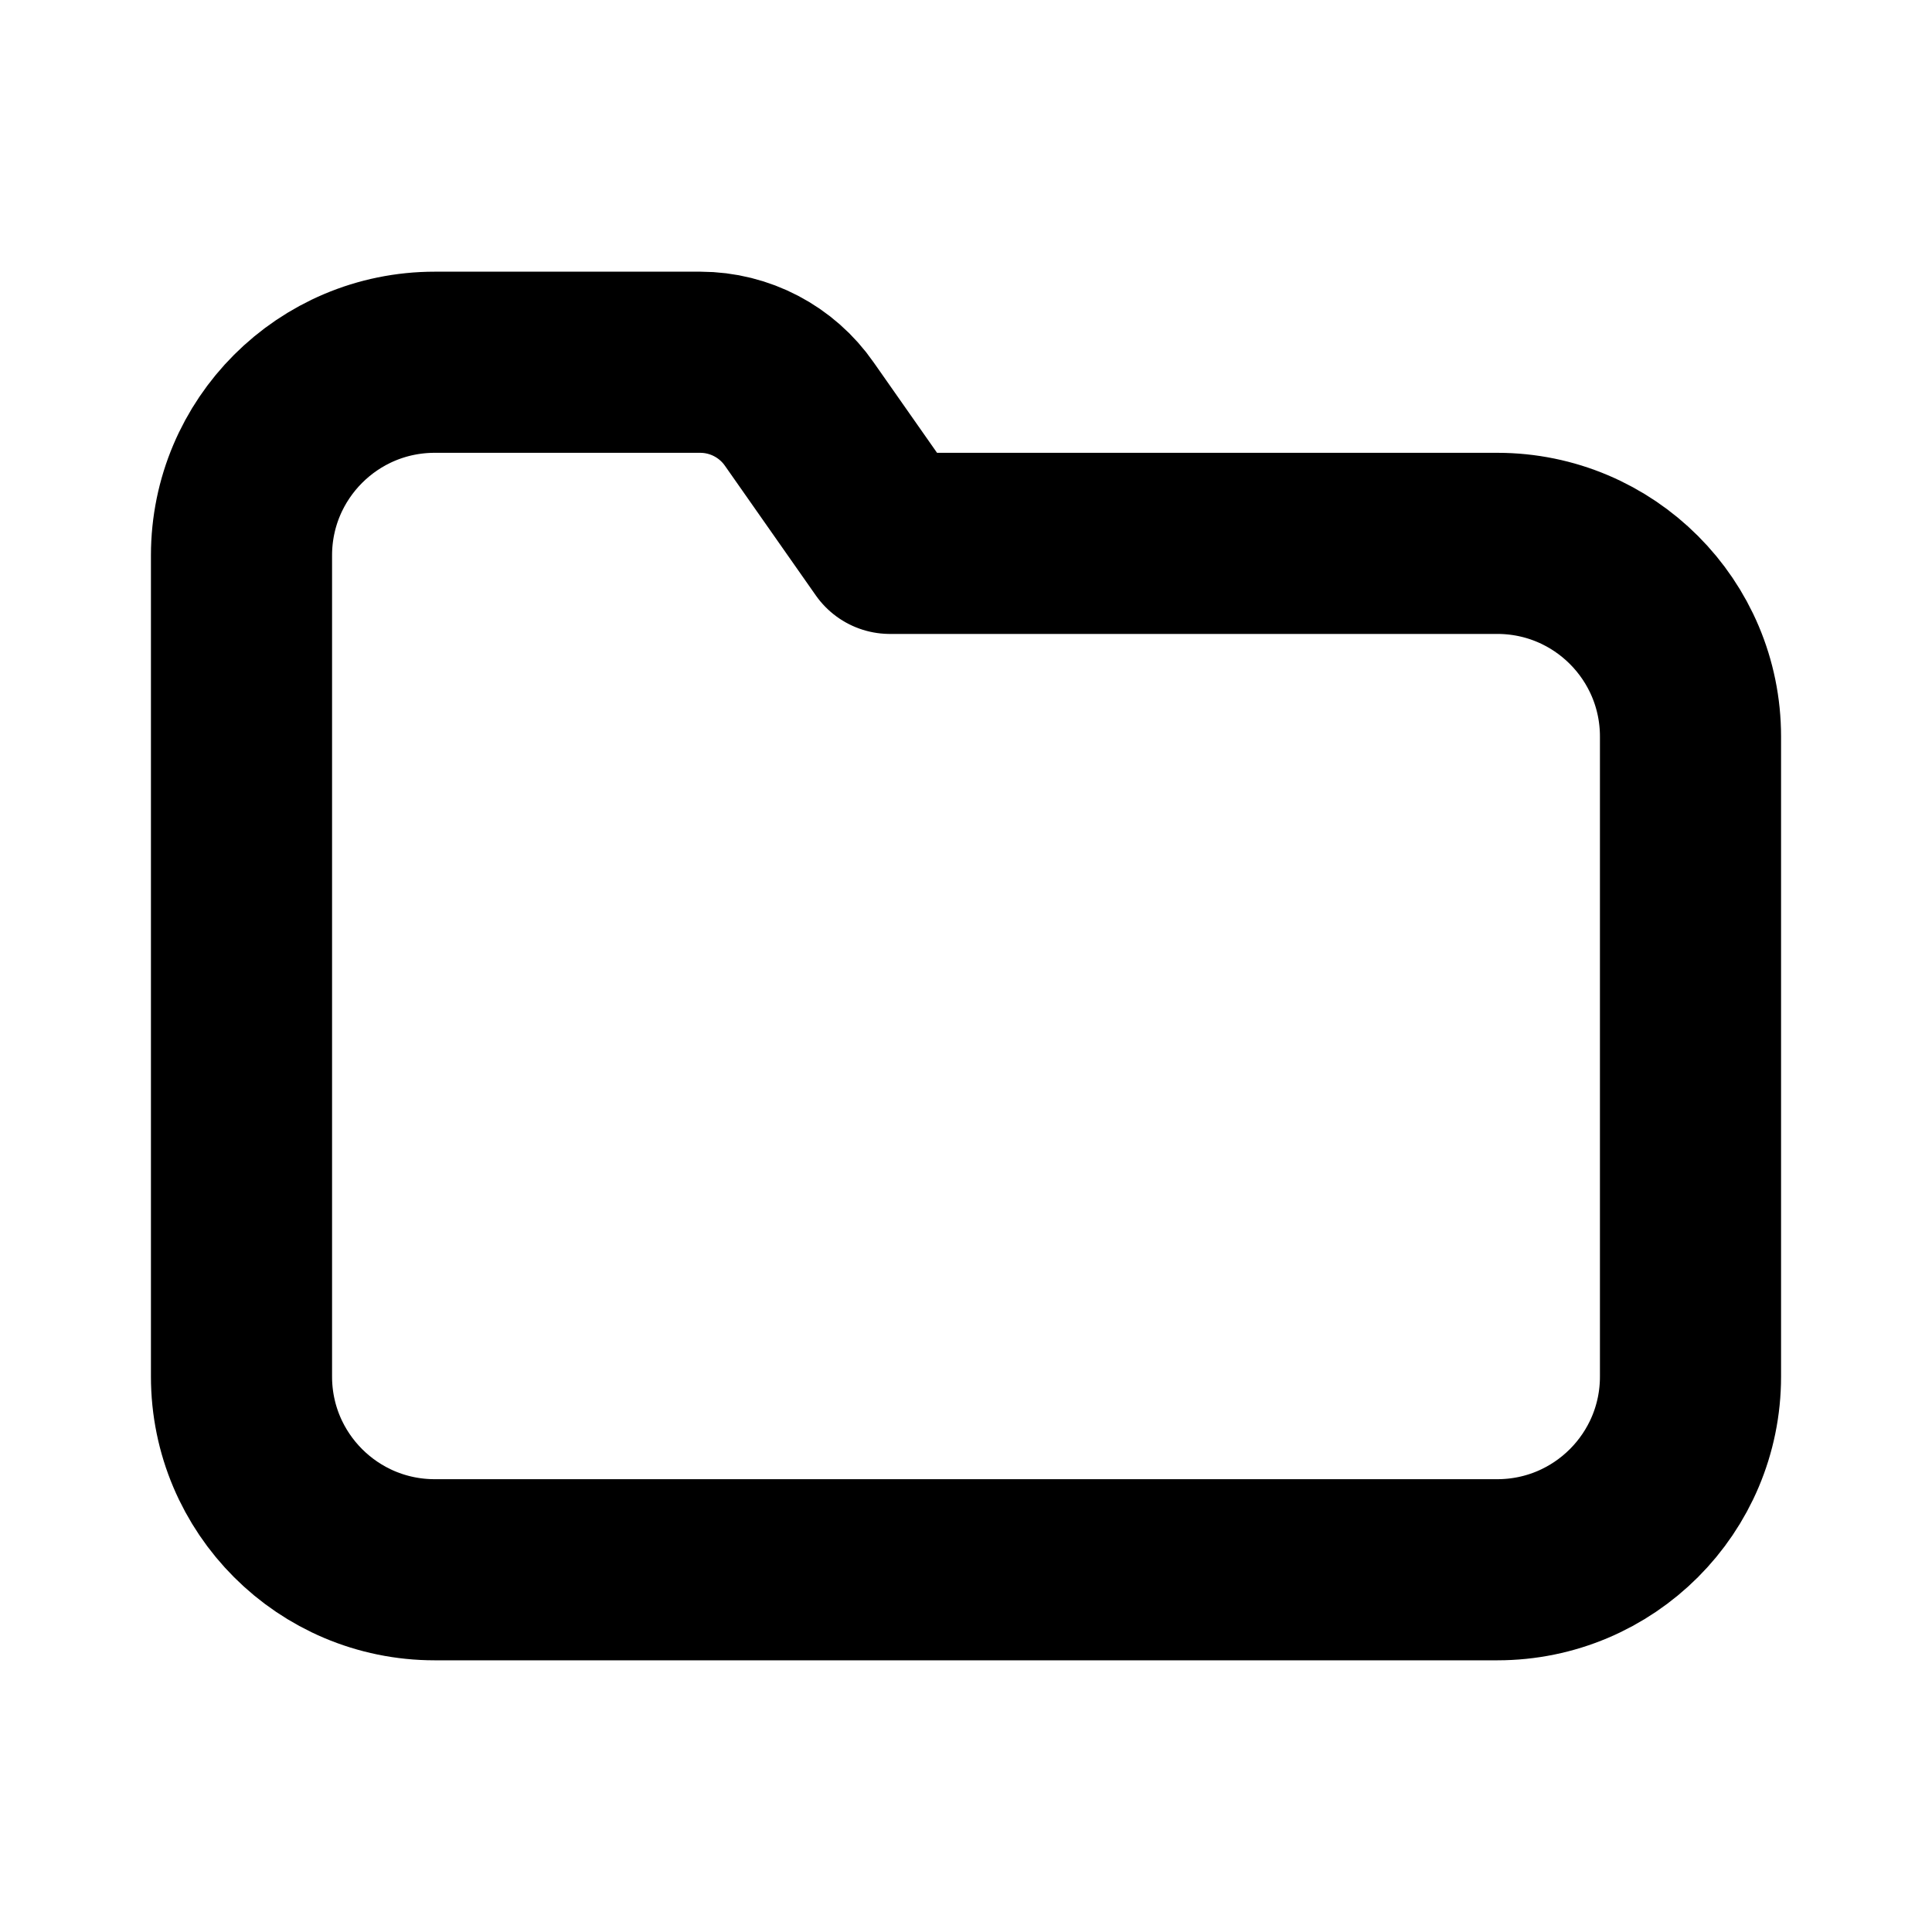
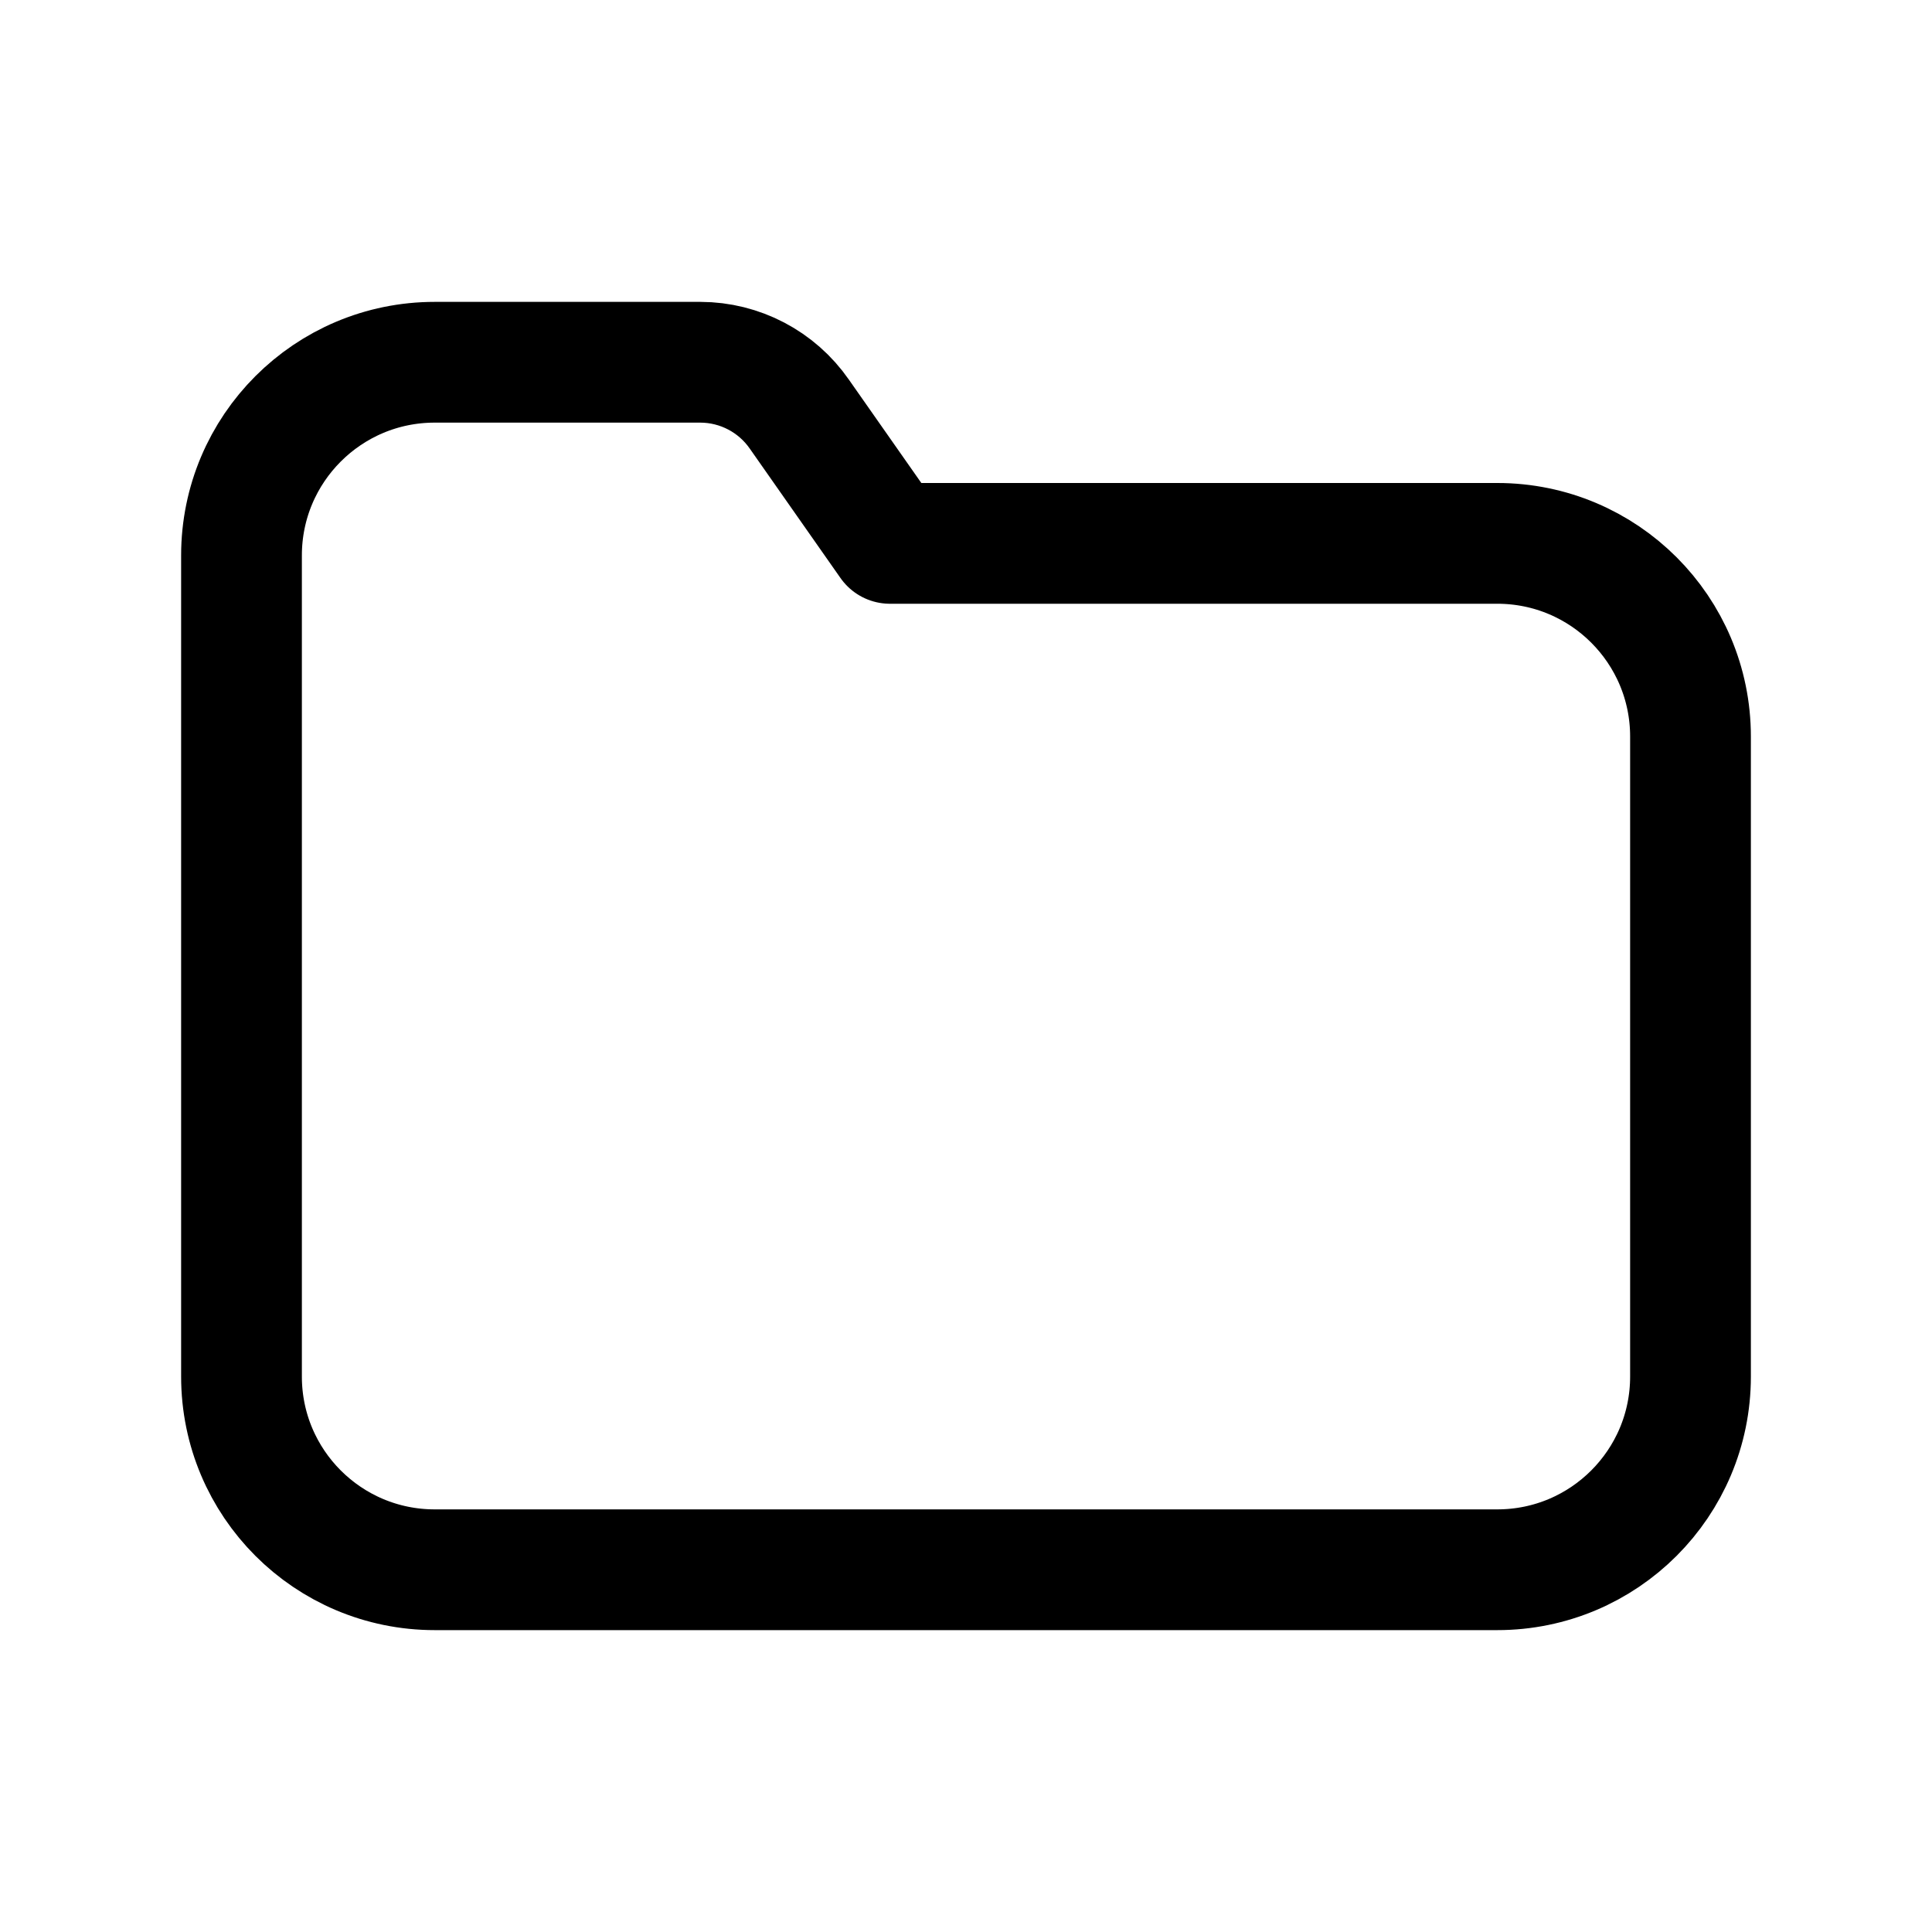
- <svg xmlns="http://www.w3.org/2000/svg" viewBox="0 0 16 16" fill="none" stroke="currentColor" stroke-width="1.5" stroke-linecap="round" stroke-linejoin="round">
+ <svg xmlns="http://www.w3.org/2000/svg" viewBox="0 0 16 16" fill="none" stroke="currentColor" stroke-width="1" stroke-linecap="round" stroke-linejoin="round">
  <path d="M2 4.6a1.6 1.6 0 0 1 1.6-1.6h2.2a1 1 0 0 1 .82.43l.75 1.07h5.03A1.6 1.6 0 0 1 14 6.1v5.3a1.6 1.6 0 0 1-1.6 1.6H3.6A1.6 1.6 0 0 1 2 11.4Z" />
</svg>
